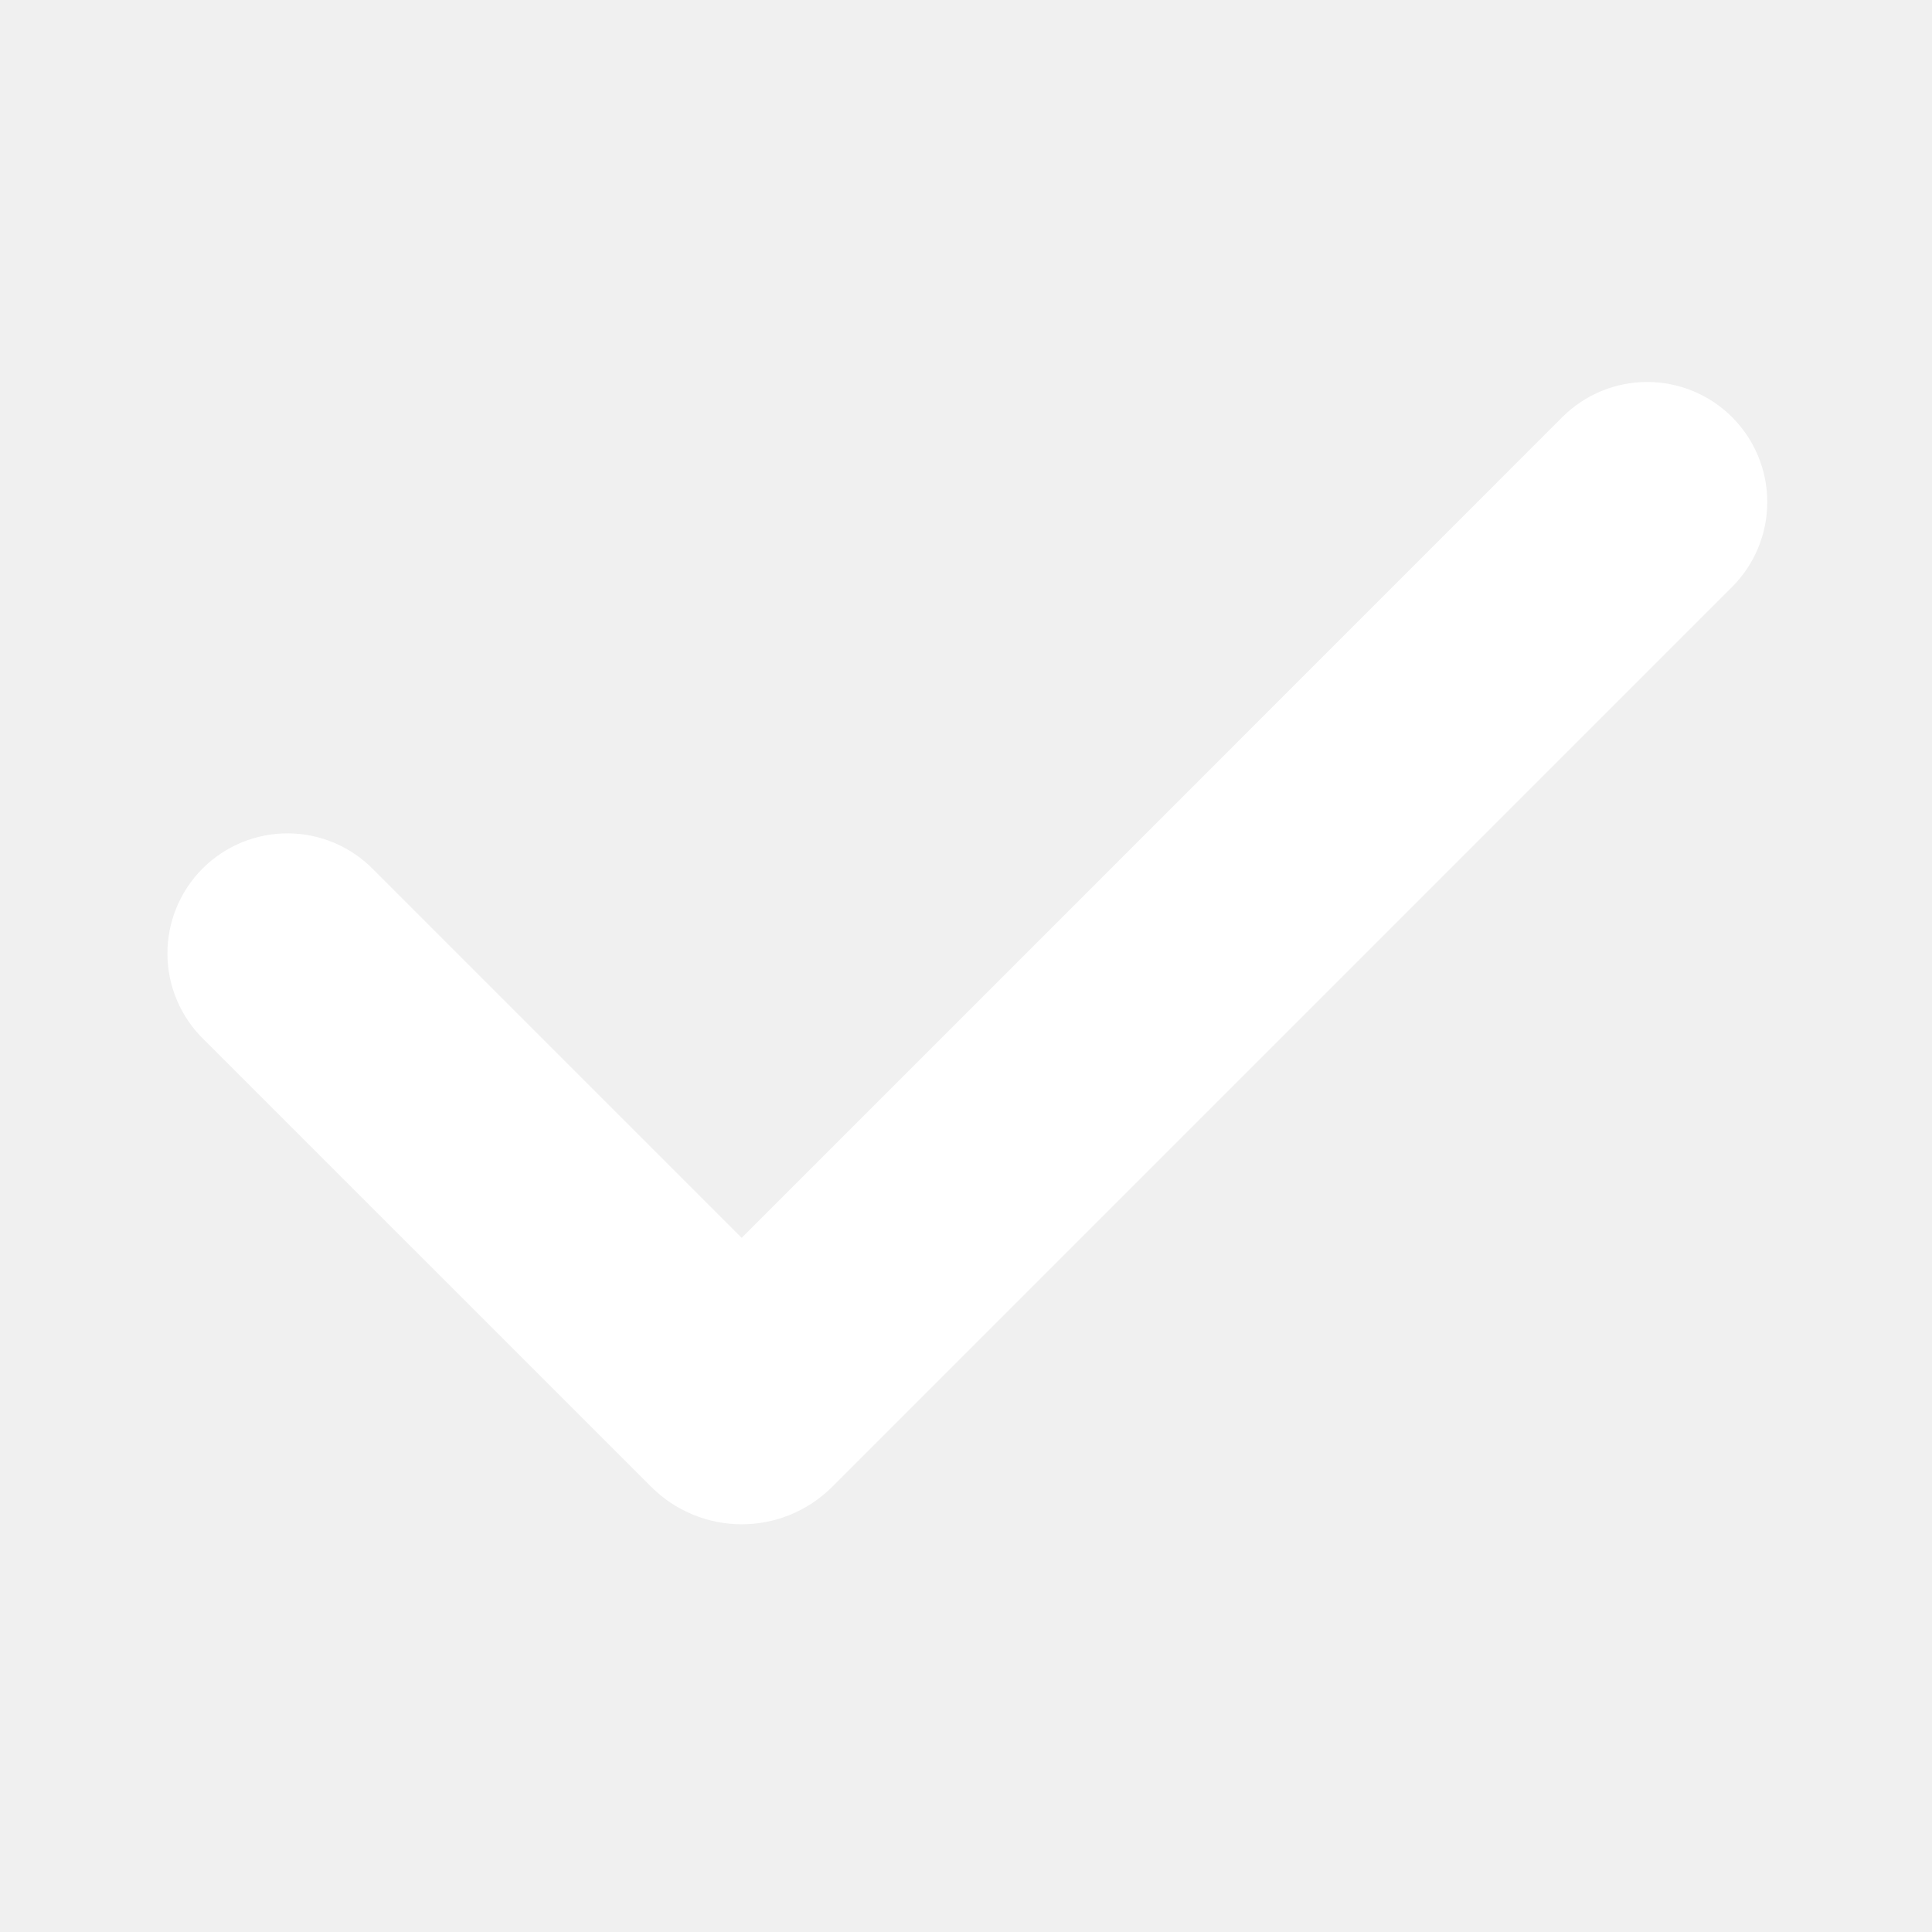
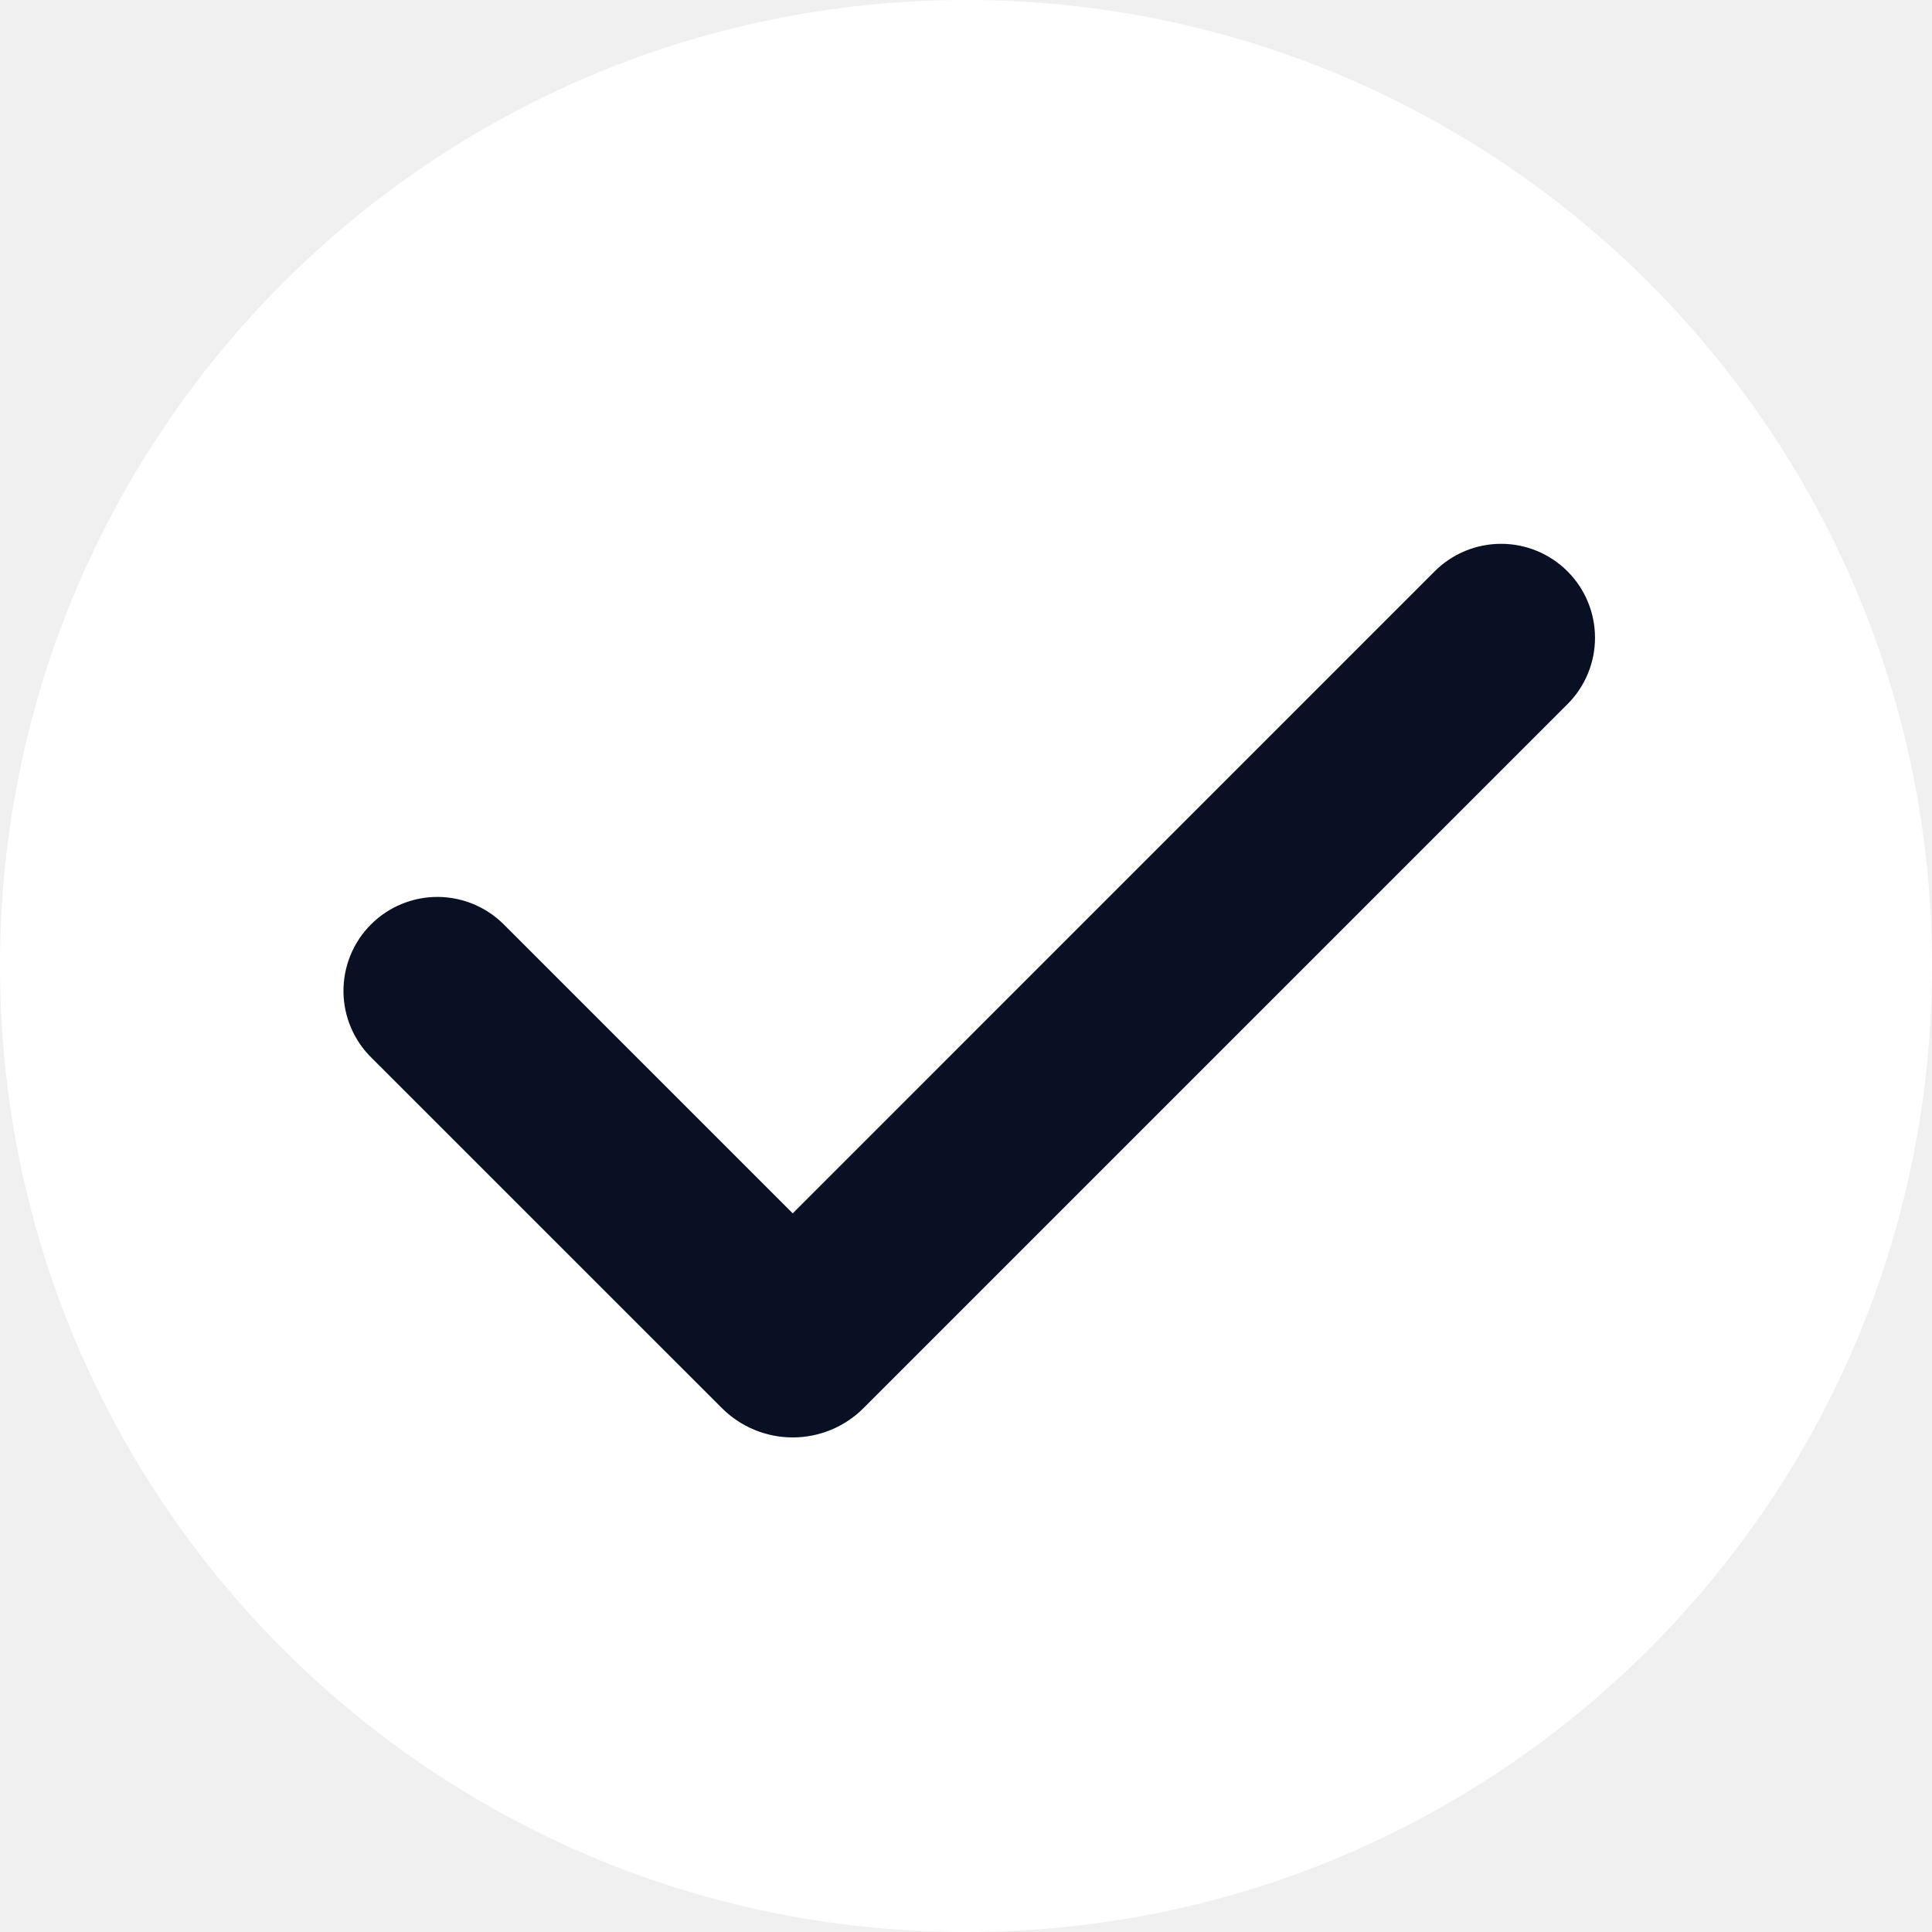
- <svg xmlns="http://www.w3.org/2000/svg" width="212" height="212" viewBox="0 0 212 212" fill="none">
-   <path fill-rule="evenodd" clip-rule="evenodd" d="M190.067 45.776C192.536 48.246 193.924 51.596 193.924 55.089C193.924 58.582 192.536 61.933 190.067 64.403L91.326 163.144C90.021 164.449 88.472 165.484 86.767 166.19C85.062 166.897 83.234 167.26 81.389 167.26C79.543 167.26 77.716 166.897 76.01 166.19C74.305 165.484 72.756 164.449 71.451 163.144L22.393 114.094C21.135 112.879 20.131 111.425 19.441 109.818C18.75 108.211 18.387 106.482 18.372 104.733C18.356 102.984 18.69 101.249 19.352 99.63C20.015 98.011 20.993 96.54 22.23 95.303C23.466 94.066 24.937 93.088 26.556 92.426C28.175 91.763 29.91 91.43 31.659 91.445C33.408 91.46 35.137 91.824 36.744 92.514C38.352 93.205 39.805 94.208 41.02 95.466L81.384 135.83L171.43 45.776C172.654 44.551 174.106 43.58 175.705 42.918C177.304 42.255 179.018 41.914 180.748 41.914C182.479 41.914 184.193 42.255 185.792 42.918C187.391 43.58 188.843 44.551 190.067 45.776Z" fill="white" />
+ <svg xmlns="http://www.w3.org/2000/svg" width="94" height="94" viewBox="0 0 94 94" fill="none">
+   <circle cx="47" cy="47" r="47" fill="white" />
+   <path fill-rule="evenodd" clip-rule="evenodd" d="M76.266 27.798C77.123 28.655 77.604 29.817 77.604 31.029C77.604 32.241 77.123 33.403 76.266 34.26L42.016 68.509C41.564 68.962 41.026 69.321 40.435 69.566C39.843 69.811 39.21 69.937 38.569 69.937C37.929 69.937 37.295 69.811 36.704 69.566C36.112 69.321 35.575 68.962 35.123 68.509L18.106 51.495C17.669 51.074 17.321 50.57 17.082 50.012C16.842 49.455 16.716 48.855 16.711 48.248C16.706 47.642 16.822 47.04 17.051 46.478C17.281 45.917 17.62 45.407 18.049 44.978C18.478 44.549 18.988 44.209 19.55 43.98C20.112 43.75 20.713 43.634 21.32 43.639C21.927 43.645 22.526 43.771 23.084 44.01C23.641 44.25 24.146 44.598 24.567 45.034L38.568 59.035L69.802 27.798C70.226 27.374 70.73 27.037 71.284 26.807C71.839 26.577 72.433 26.459 73.034 26.459C73.634 26.459 74.228 26.577 74.783 26.807C75.338 27.037 75.841 27.374 76.266 27.798Z" fill="#0A1024" />
</svg>
